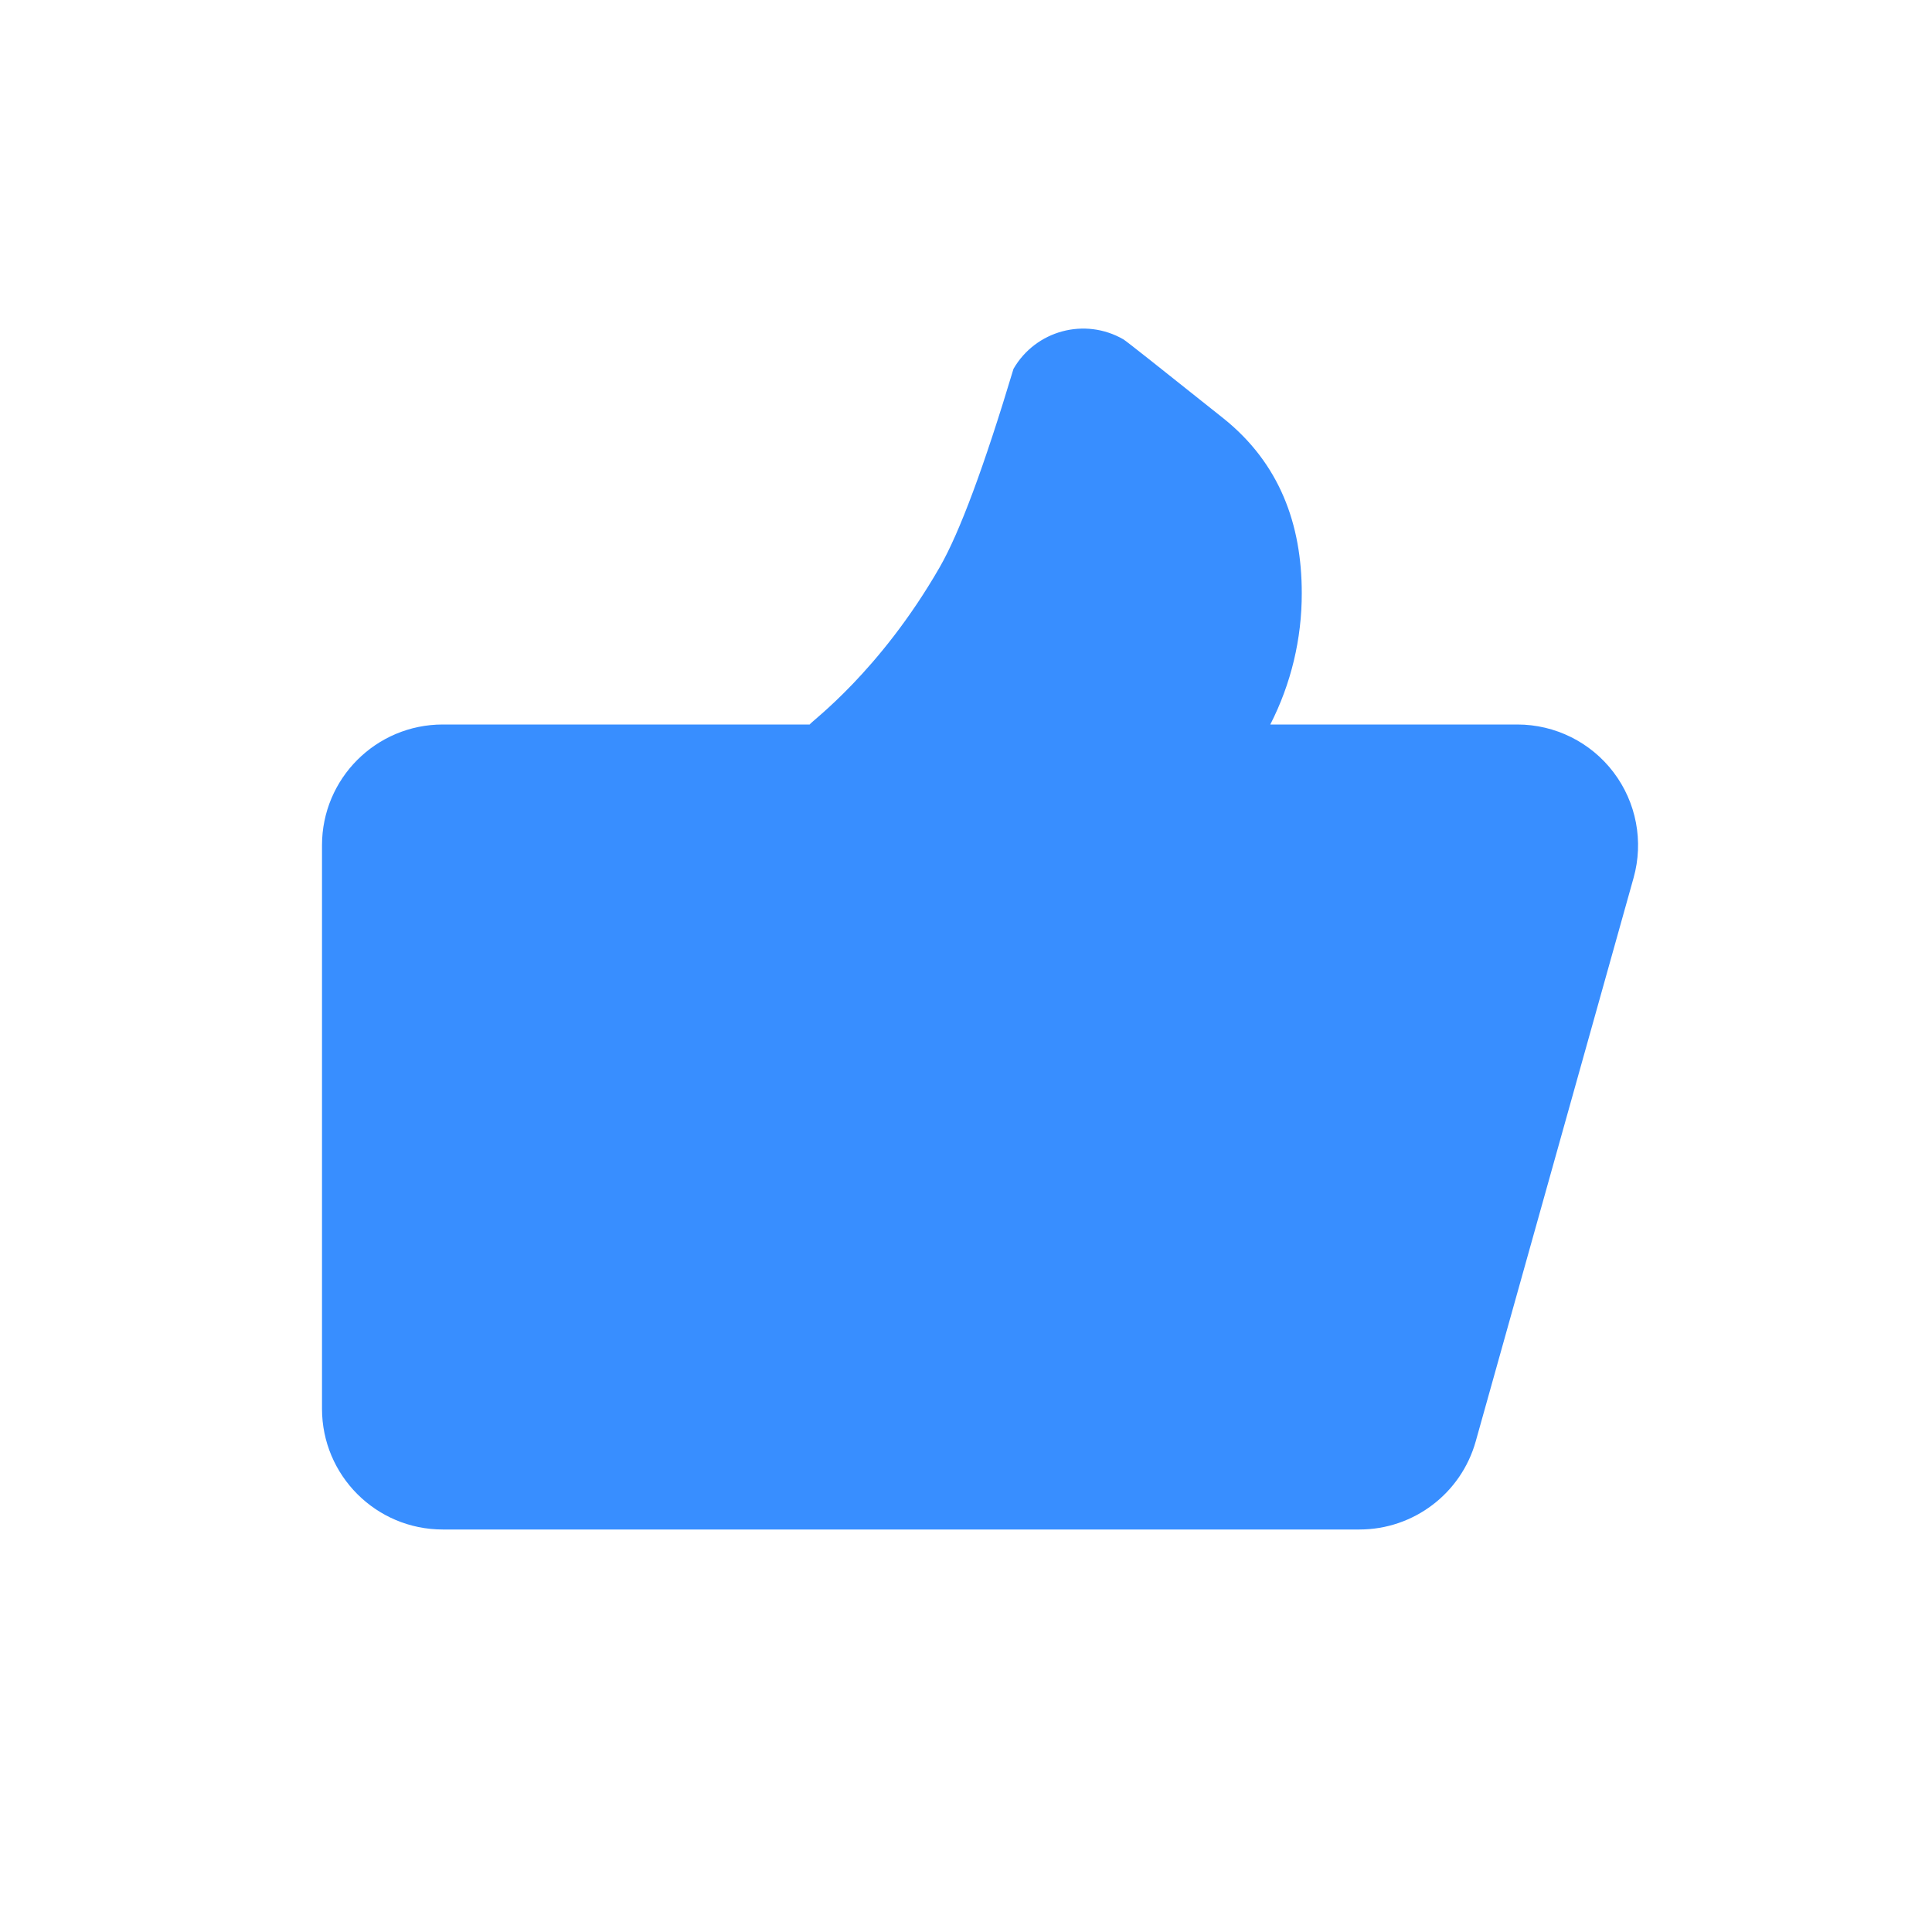
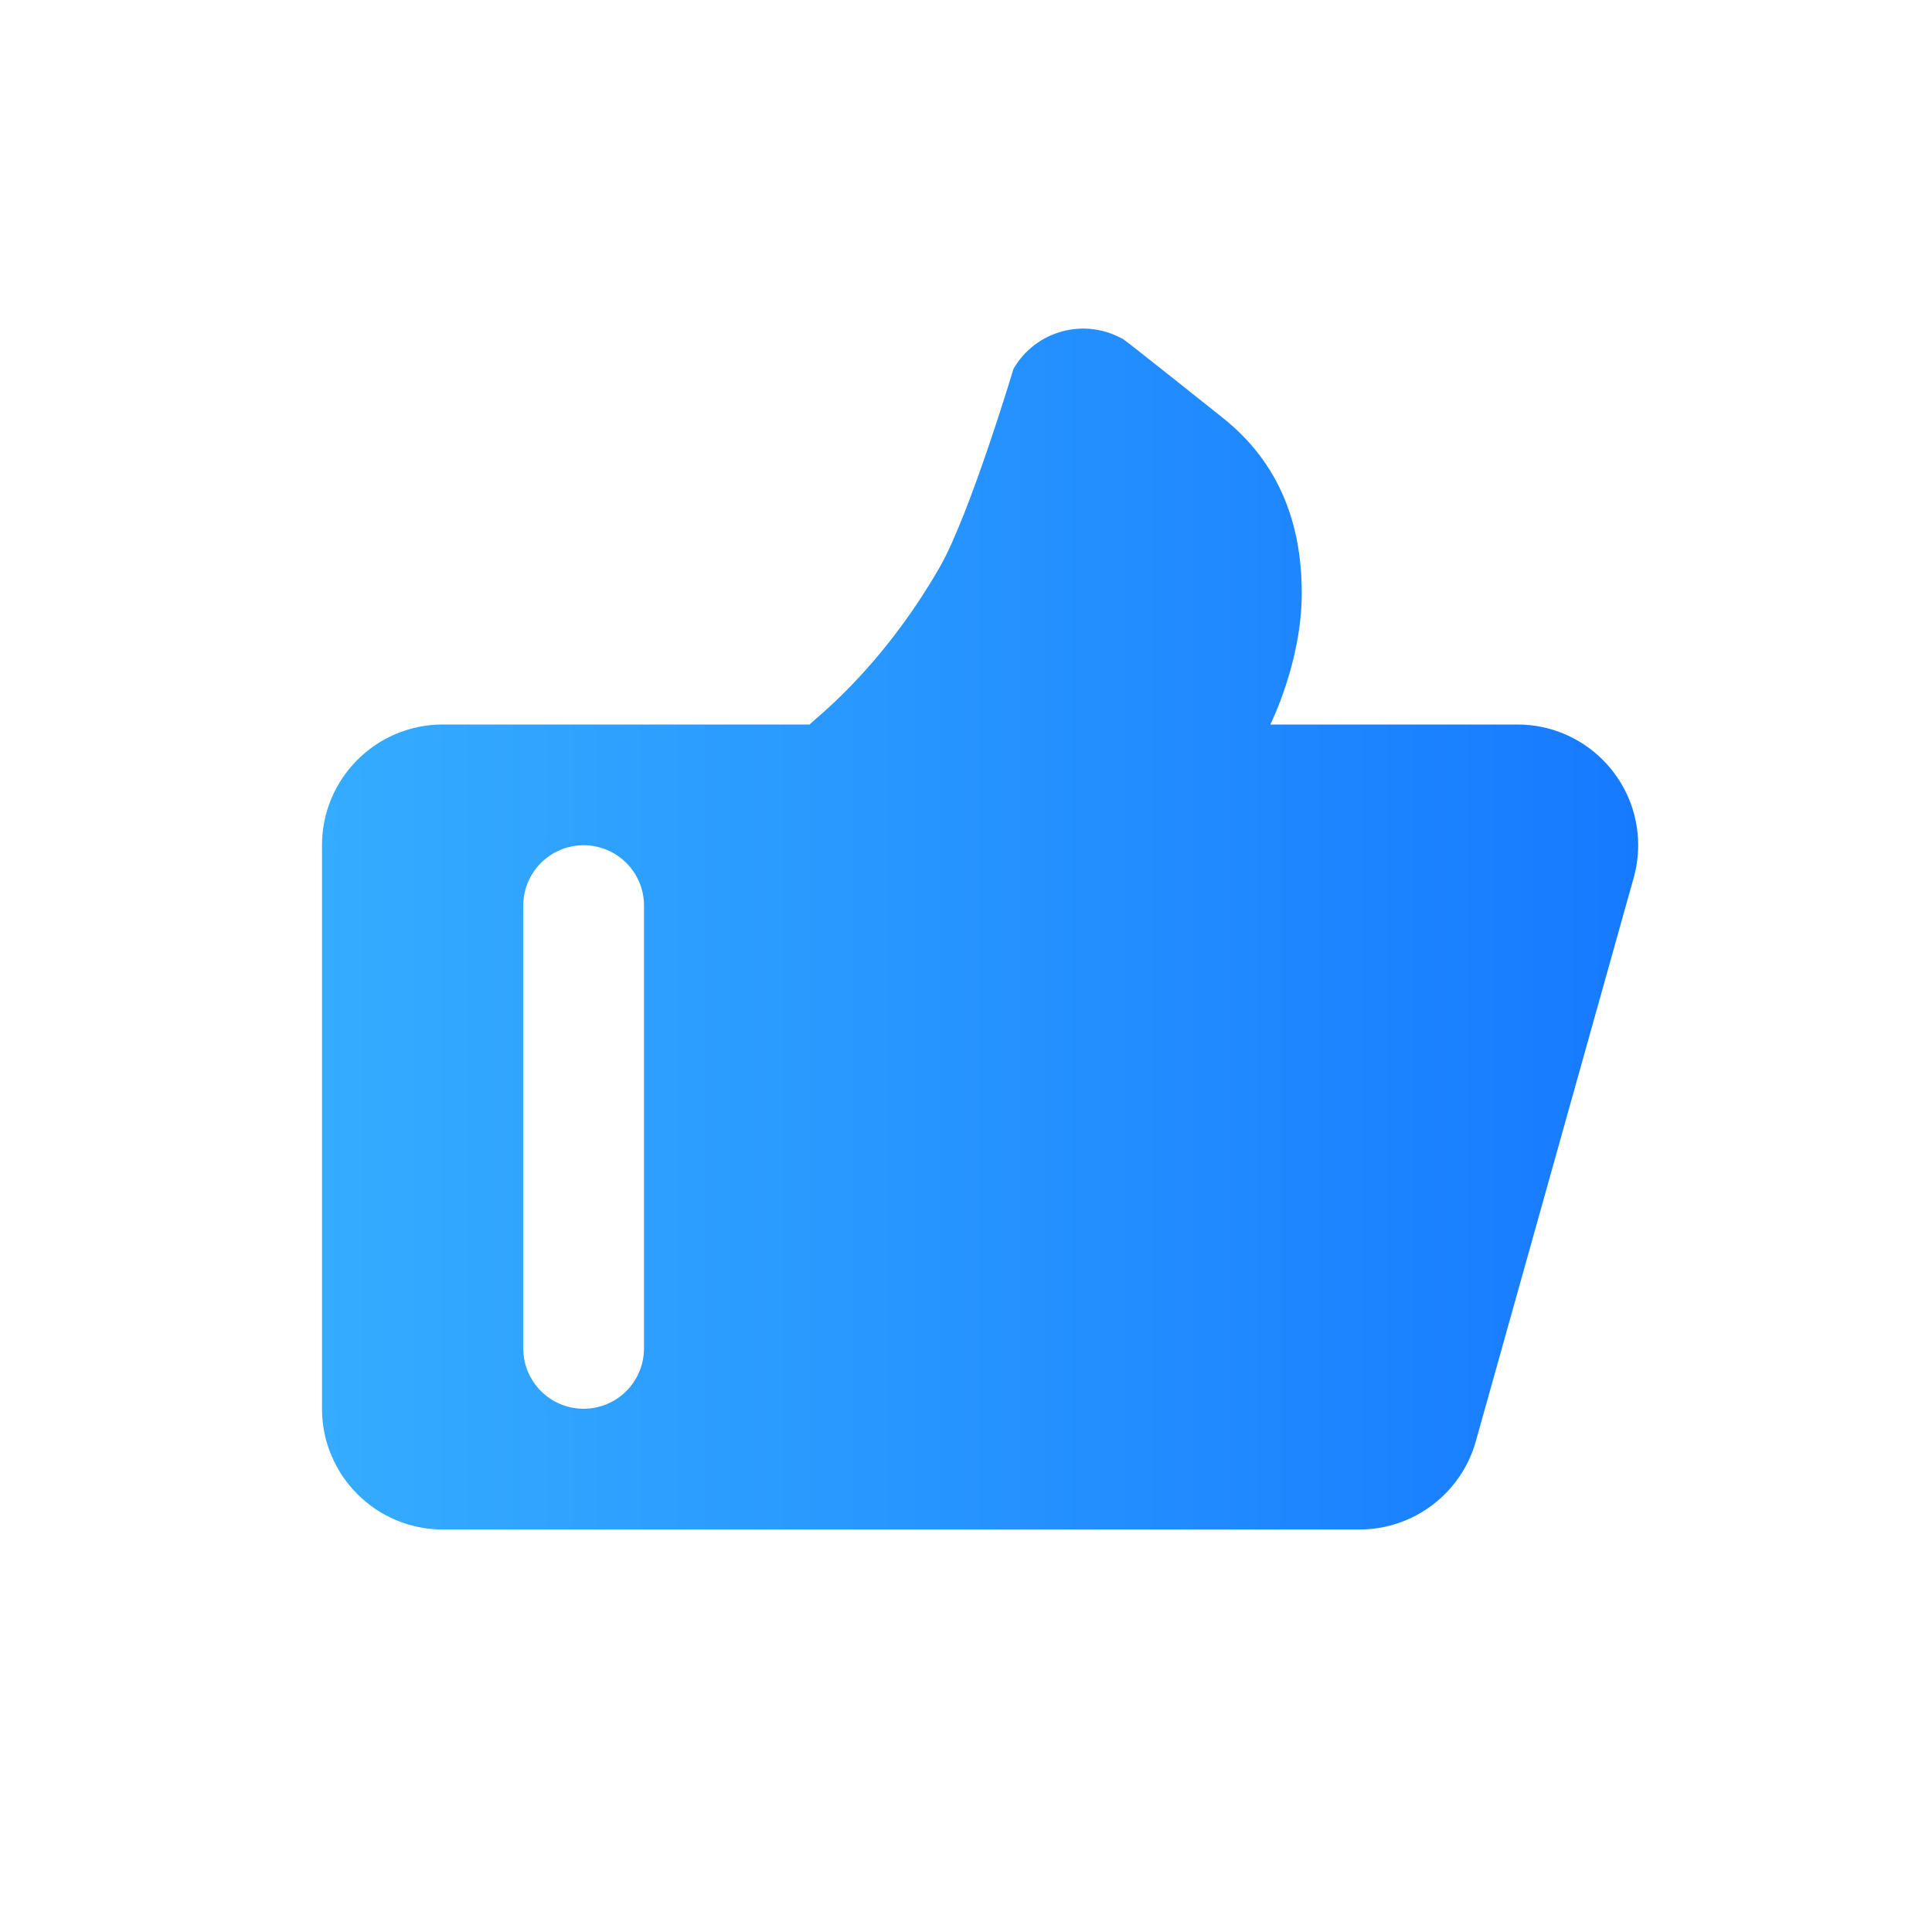
- <svg xmlns="http://www.w3.org/2000/svg" t="1765345317383" class="icon" viewBox="0 0 1024 1024" version="1.1" p-id="3134" width="200" height="200">
-   <path d="M595.456 179.883c1.28 0.725 18.901 14.677 53.035 41.898 29.696 23.808 41.472 56.022 41.472 92.587A152.32 152.32 0 0 1 673.28 384h130.944a64 64 0 0 1 61.61 81.28l-83.669 298.667a64 64 0 0 1-61.61 46.72H234.667a64 64 0 0 1-64-64V448a64 64 0 0 1 64-64H429.14c0.64-1.493 36.907-27.648 68.95-83.413 10.538-18.347 23.552-53.419 39.082-105.088a42.667 42.667 0 0 1 58.283-15.616z" fill="#388EFF" p-id="3135" />
+ <svg xmlns="http://www.w3.org/2000/svg" viewBox="0 0 24 24" width="24" height="24" fill="none" customFrame="#000000">
+   <defs>
+     <linearGradient id="paint_linear_0" x1="4" x2="20.35" y1="11.541" y2="11.541" gradientUnits="userSpaceOnUse">
+       <stop stop-color="rgb(53,172,255)" offset="0" stop-opacity="1" />
+       <stop stop-color="rgb(22,122,255)" offset="1" stop-opacity="1" />
+     </linearGradient>
+   </defs>
+   <rect id="good_sel" width="24" height="24" x="0" y="0" />
+   <path id="形状" d="M15.199 5.198C15.199 5.198 14 4.241 13.956 4.216C13.477 3.94 12.866 4.104 12.59 4.582C12.59 4.582 12.045 6.399 11.674 7.045C10.923 8.352 10.073 8.965 10.058 9L5.5 9C4.672 9 4 9.672 4 10.5L4 17.5C4 18.328 4.672 19 5.5 19L16.888 19C17.561 19 18.151 18.552 18.333 17.905L20.294 10.905C20.331 10.773 20.35 10.637 20.35 10.5C20.35 9.672 19.678 9 18.85 9L15.78 9C15.78 9 16.171 8.226 16.171 7.369C16.171 6.511 15.895 5.756 15.199 5.198Z" fill="url(#paint_linear_0)" fill-rule="evenodd" />
+   <rect id="矩形" width="1.5" height="7" x="6.5" y="10.5" rx="0.75" fill="rgb(255,255,255)" />
+   <rect id="矩形" width="0.5" height="6" x="7" y="11" rx="0.25" stroke="rgb(151,151,151)" stroke-opacity="0" stroke-width="1" />
</svg>
